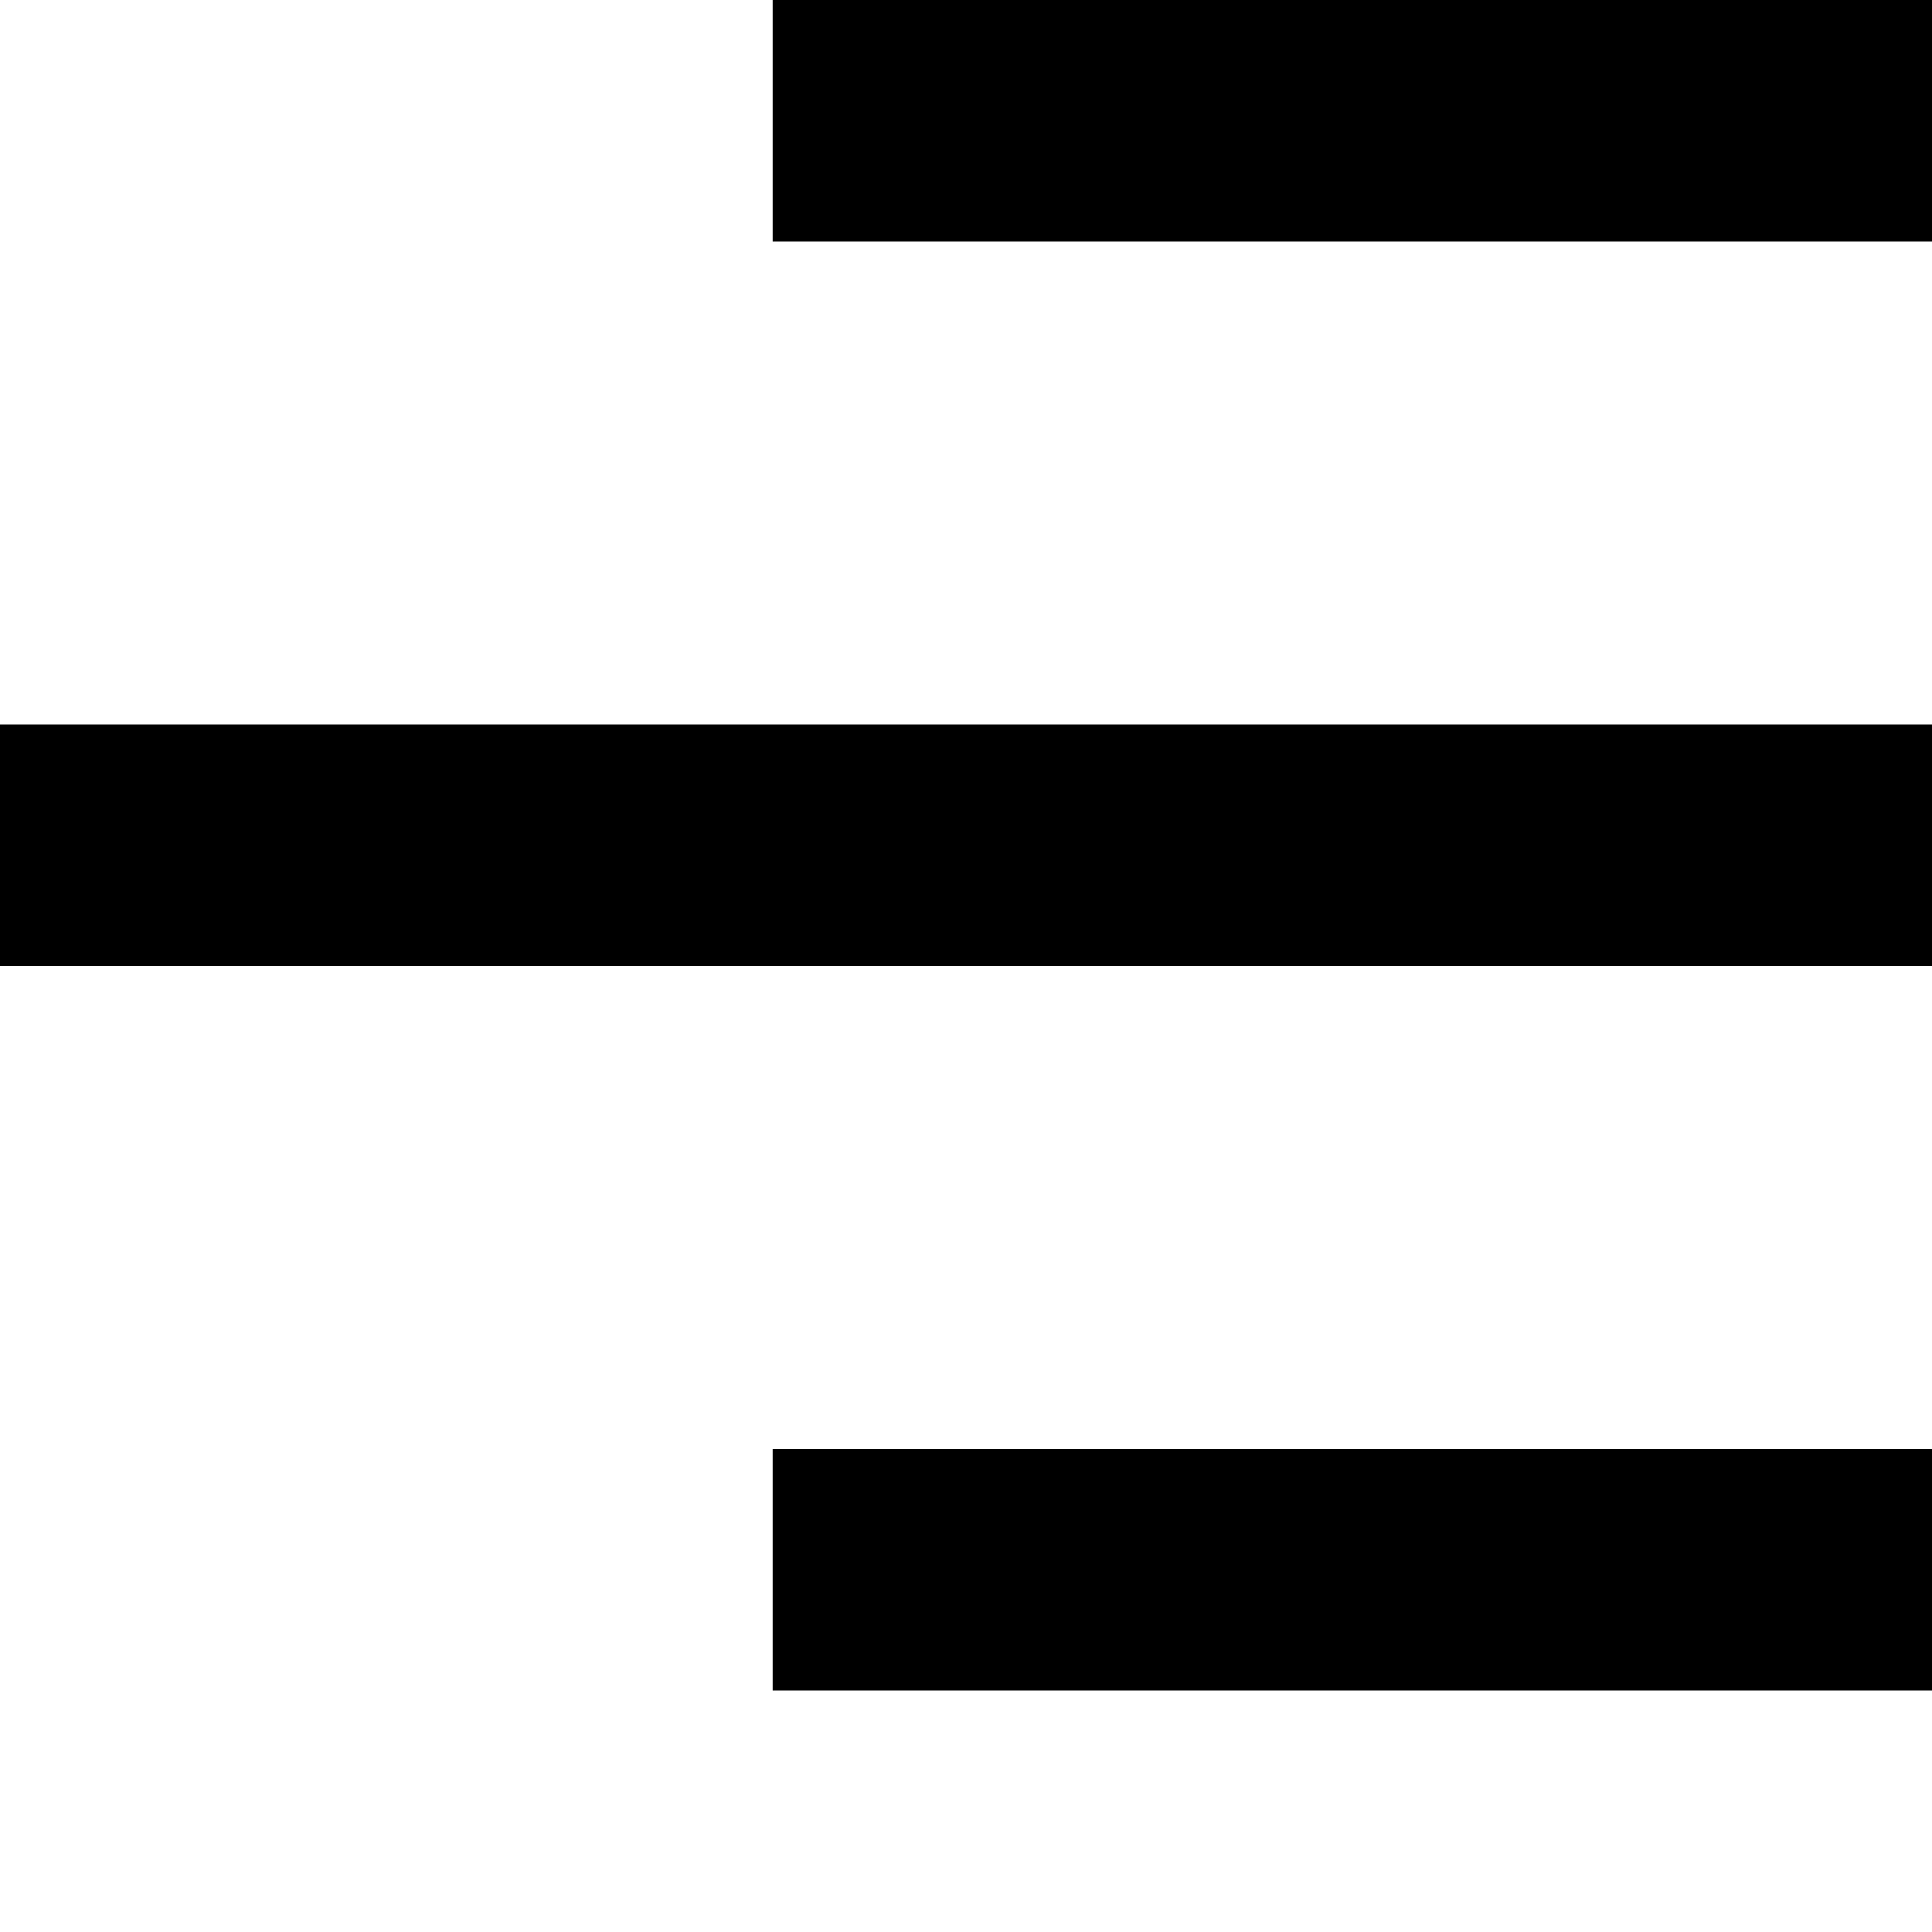
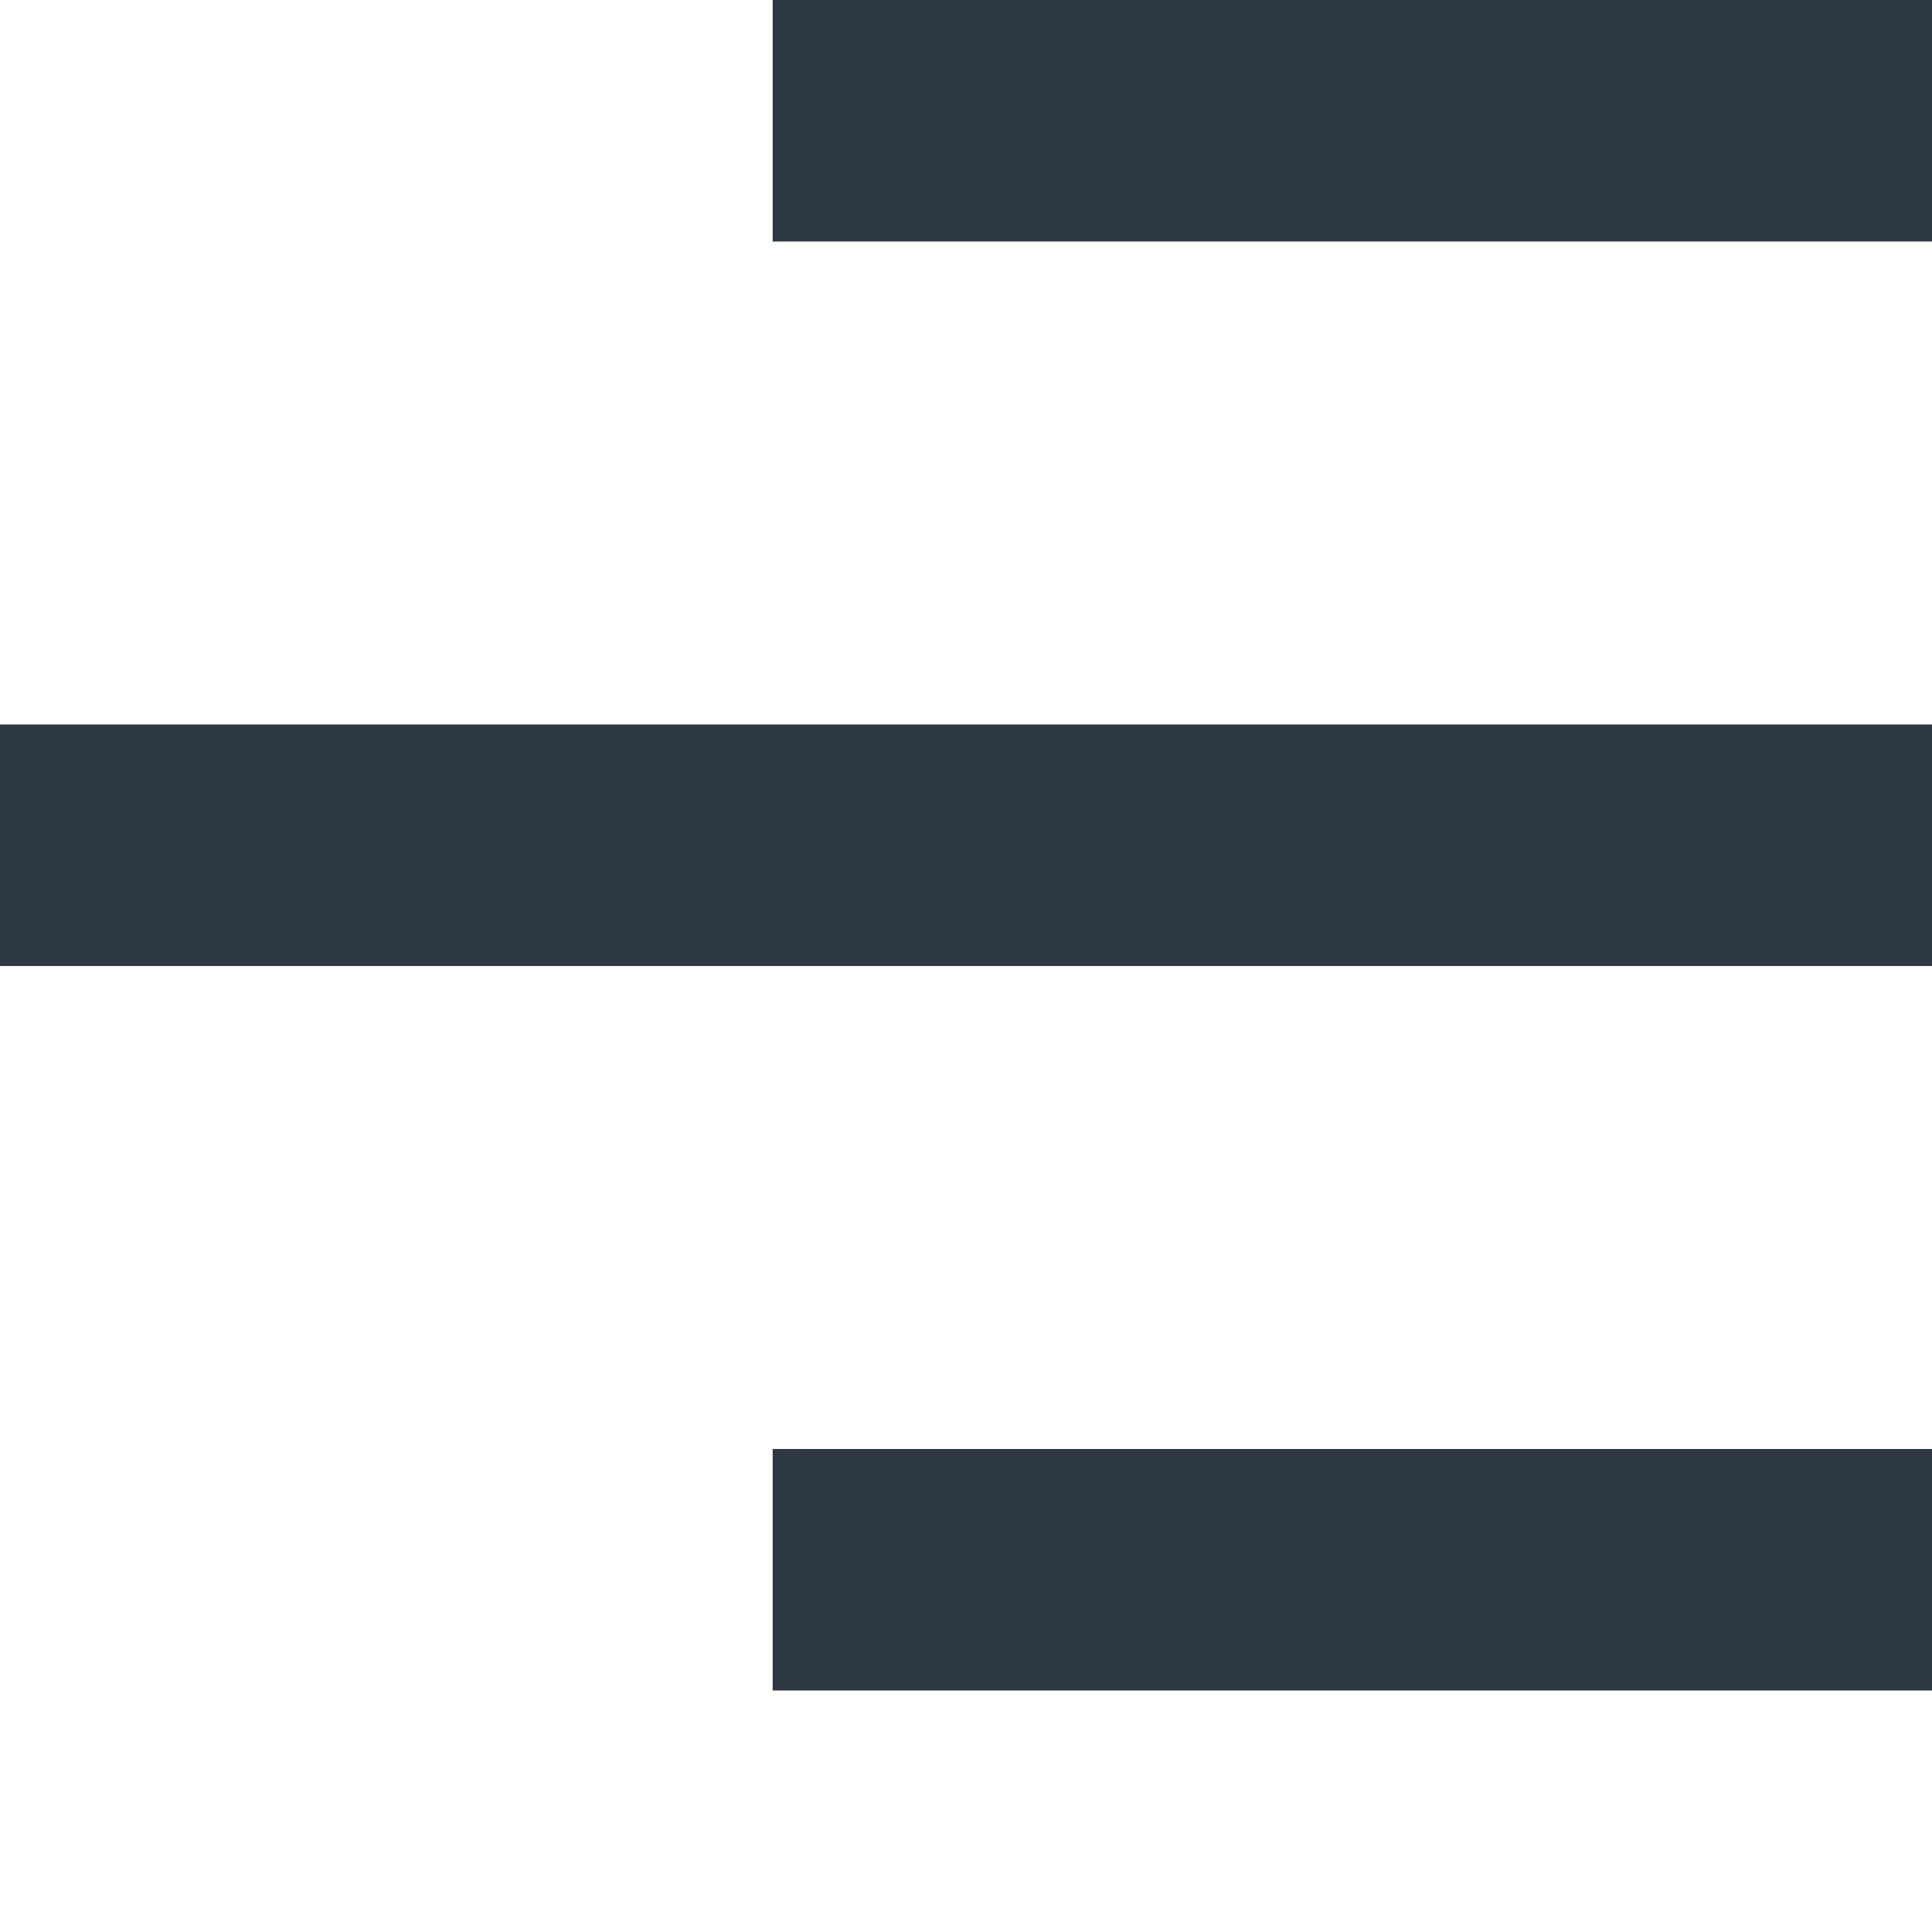
<svg xmlns="http://www.w3.org/2000/svg" version="1.1" id="Layer_1" zoomAndPan="disable" x="0px" y="0px" width="16px" height="16px" viewBox="0 0 16 16" enable-background="new 0 0 16 16" xml:space="preserve">
-   <line fill="none" stroke="#000000" stroke-width="2" x1="6.399" y1="1" x2="16" y2="1" />
-   <line fill="none" stroke="#000000" stroke-width="2" x1="0" y1="7" x2="16" y2="7" />
-   <line fill="none" stroke="#000000" stroke-width="2" x1="6.399" y1="13" x2="16" y2="13" />
+   <line fill="none" stroke="#2E3842" stroke-width="2" x1="6.399" y1="1" x2="16" y2="1" />
+   <line fill="none" stroke="#2E3842" stroke-width="2" x1="0" y1="7" x2="16" y2="7" />
+   <line fill="none" stroke="#2E3842" stroke-width="2" x1="6.399" y1="13" x2="16" y2="13" />
</svg>
